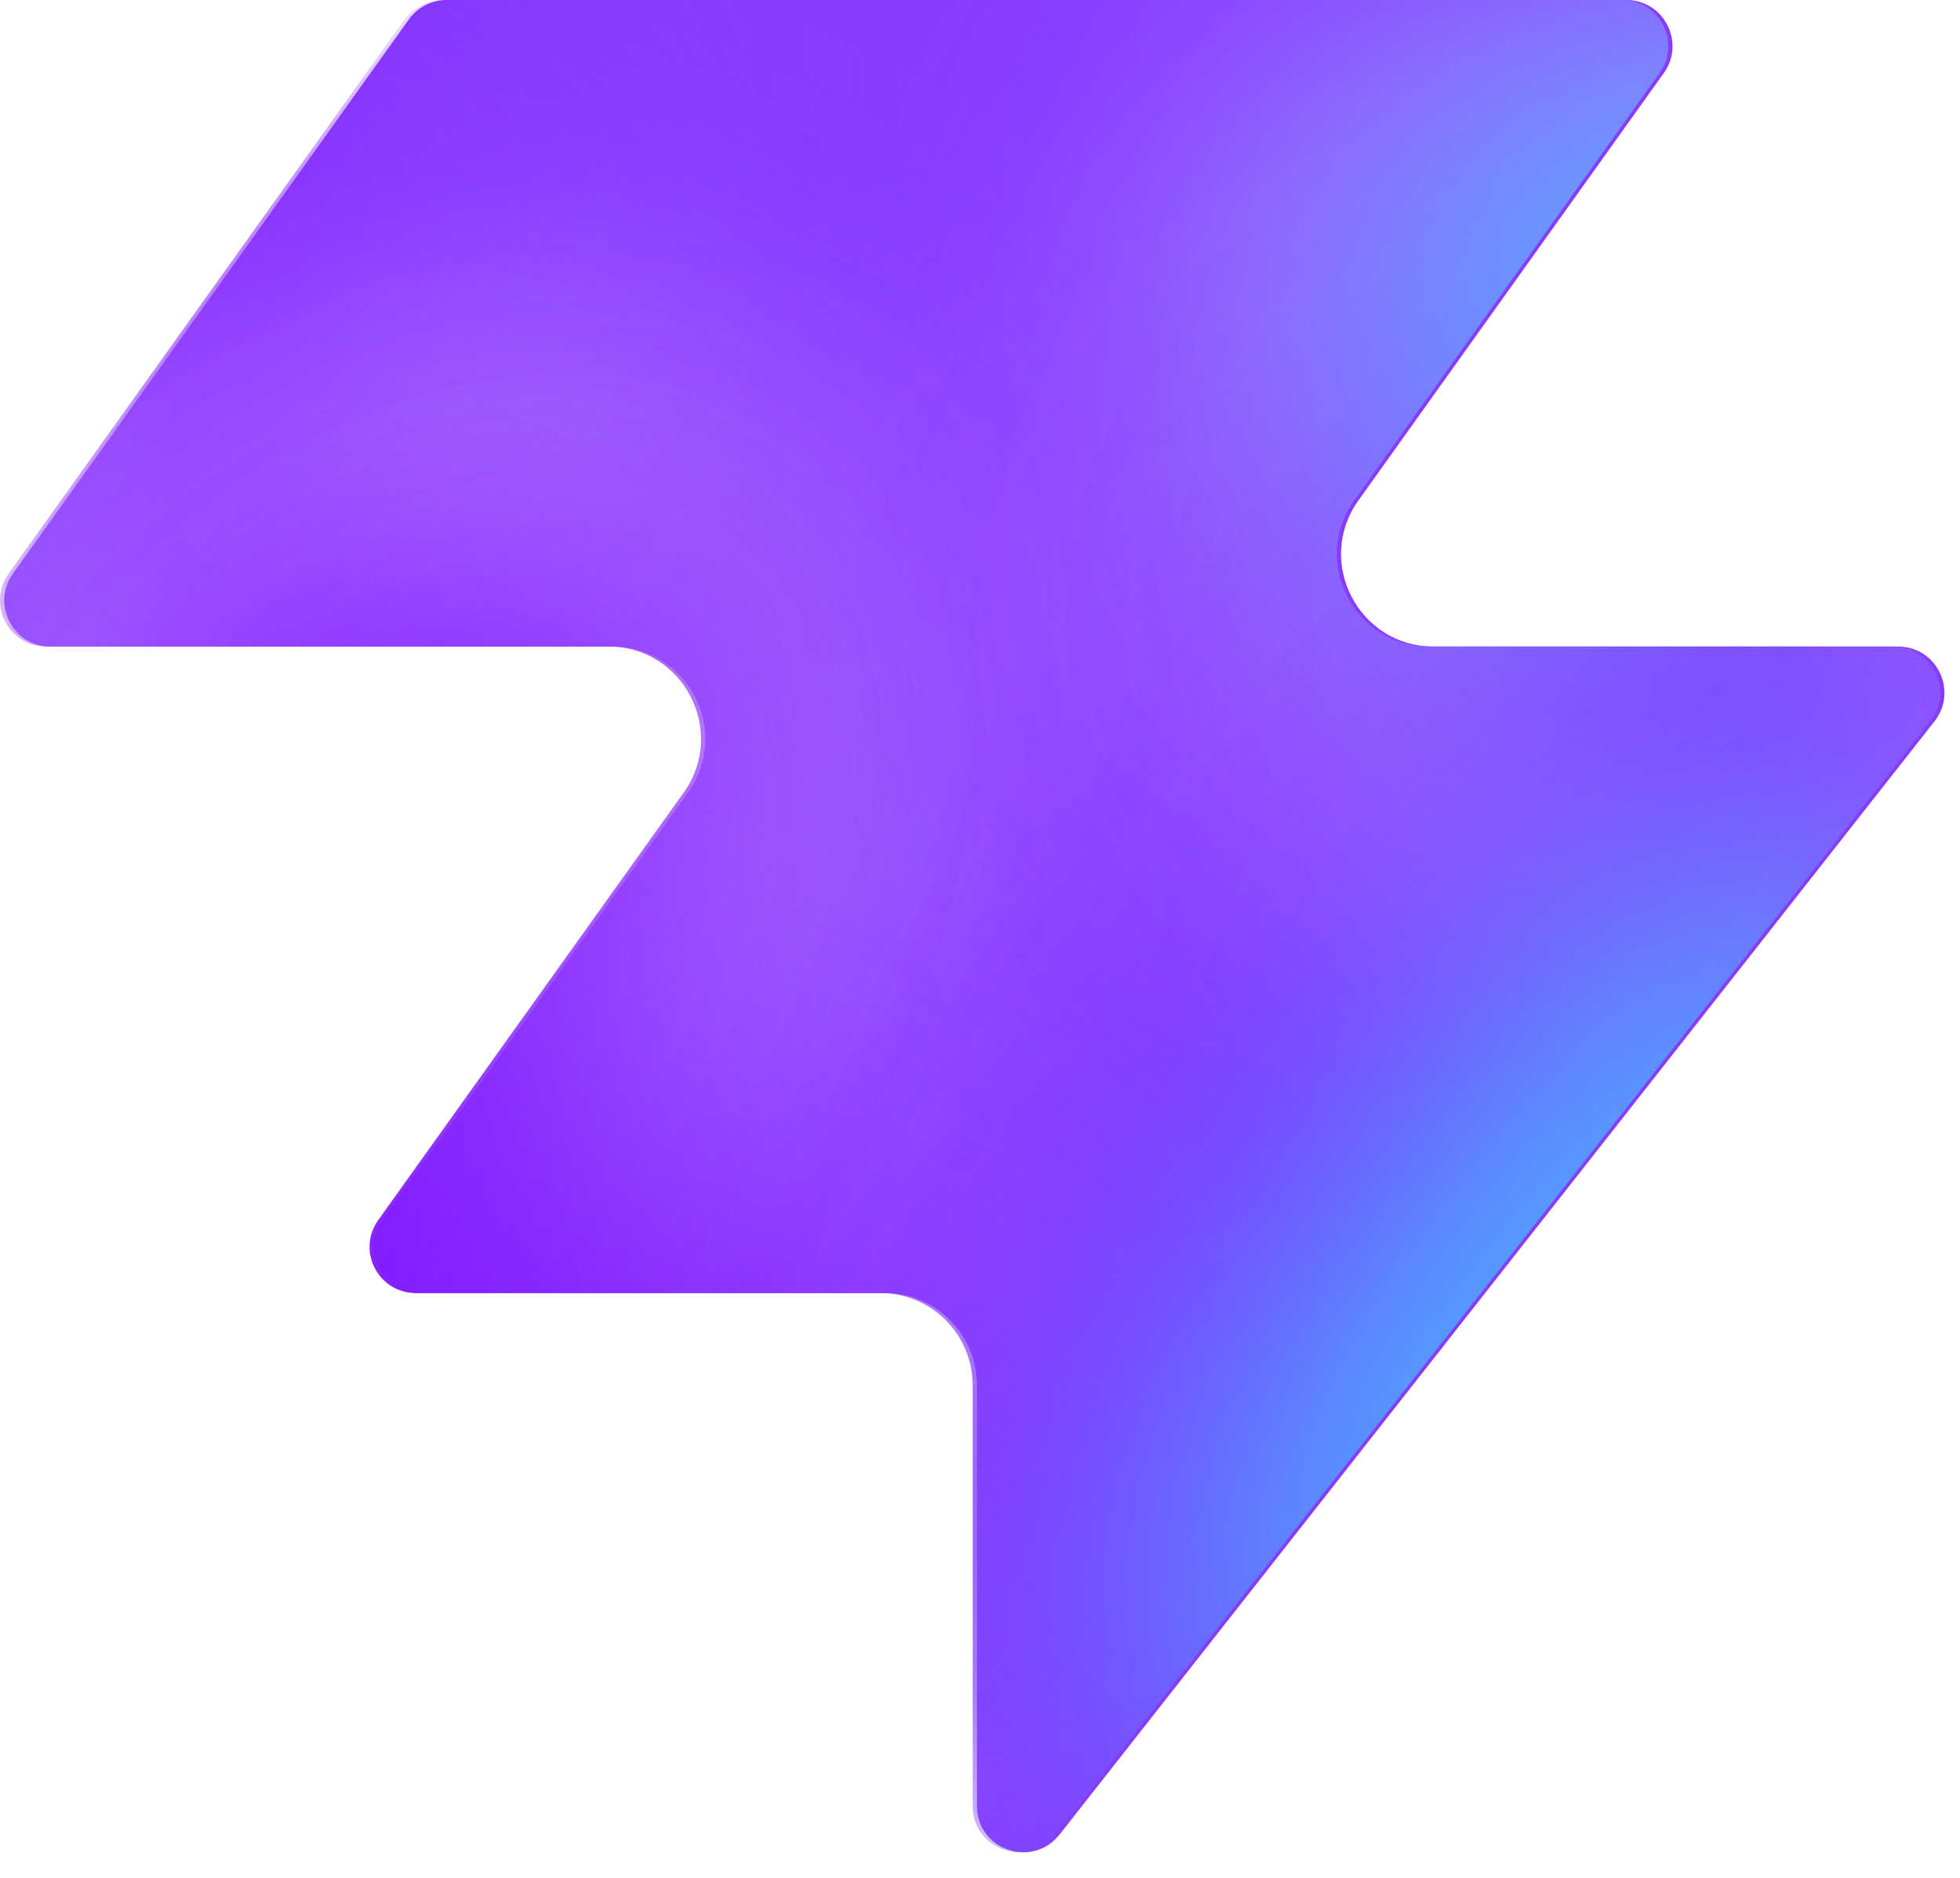
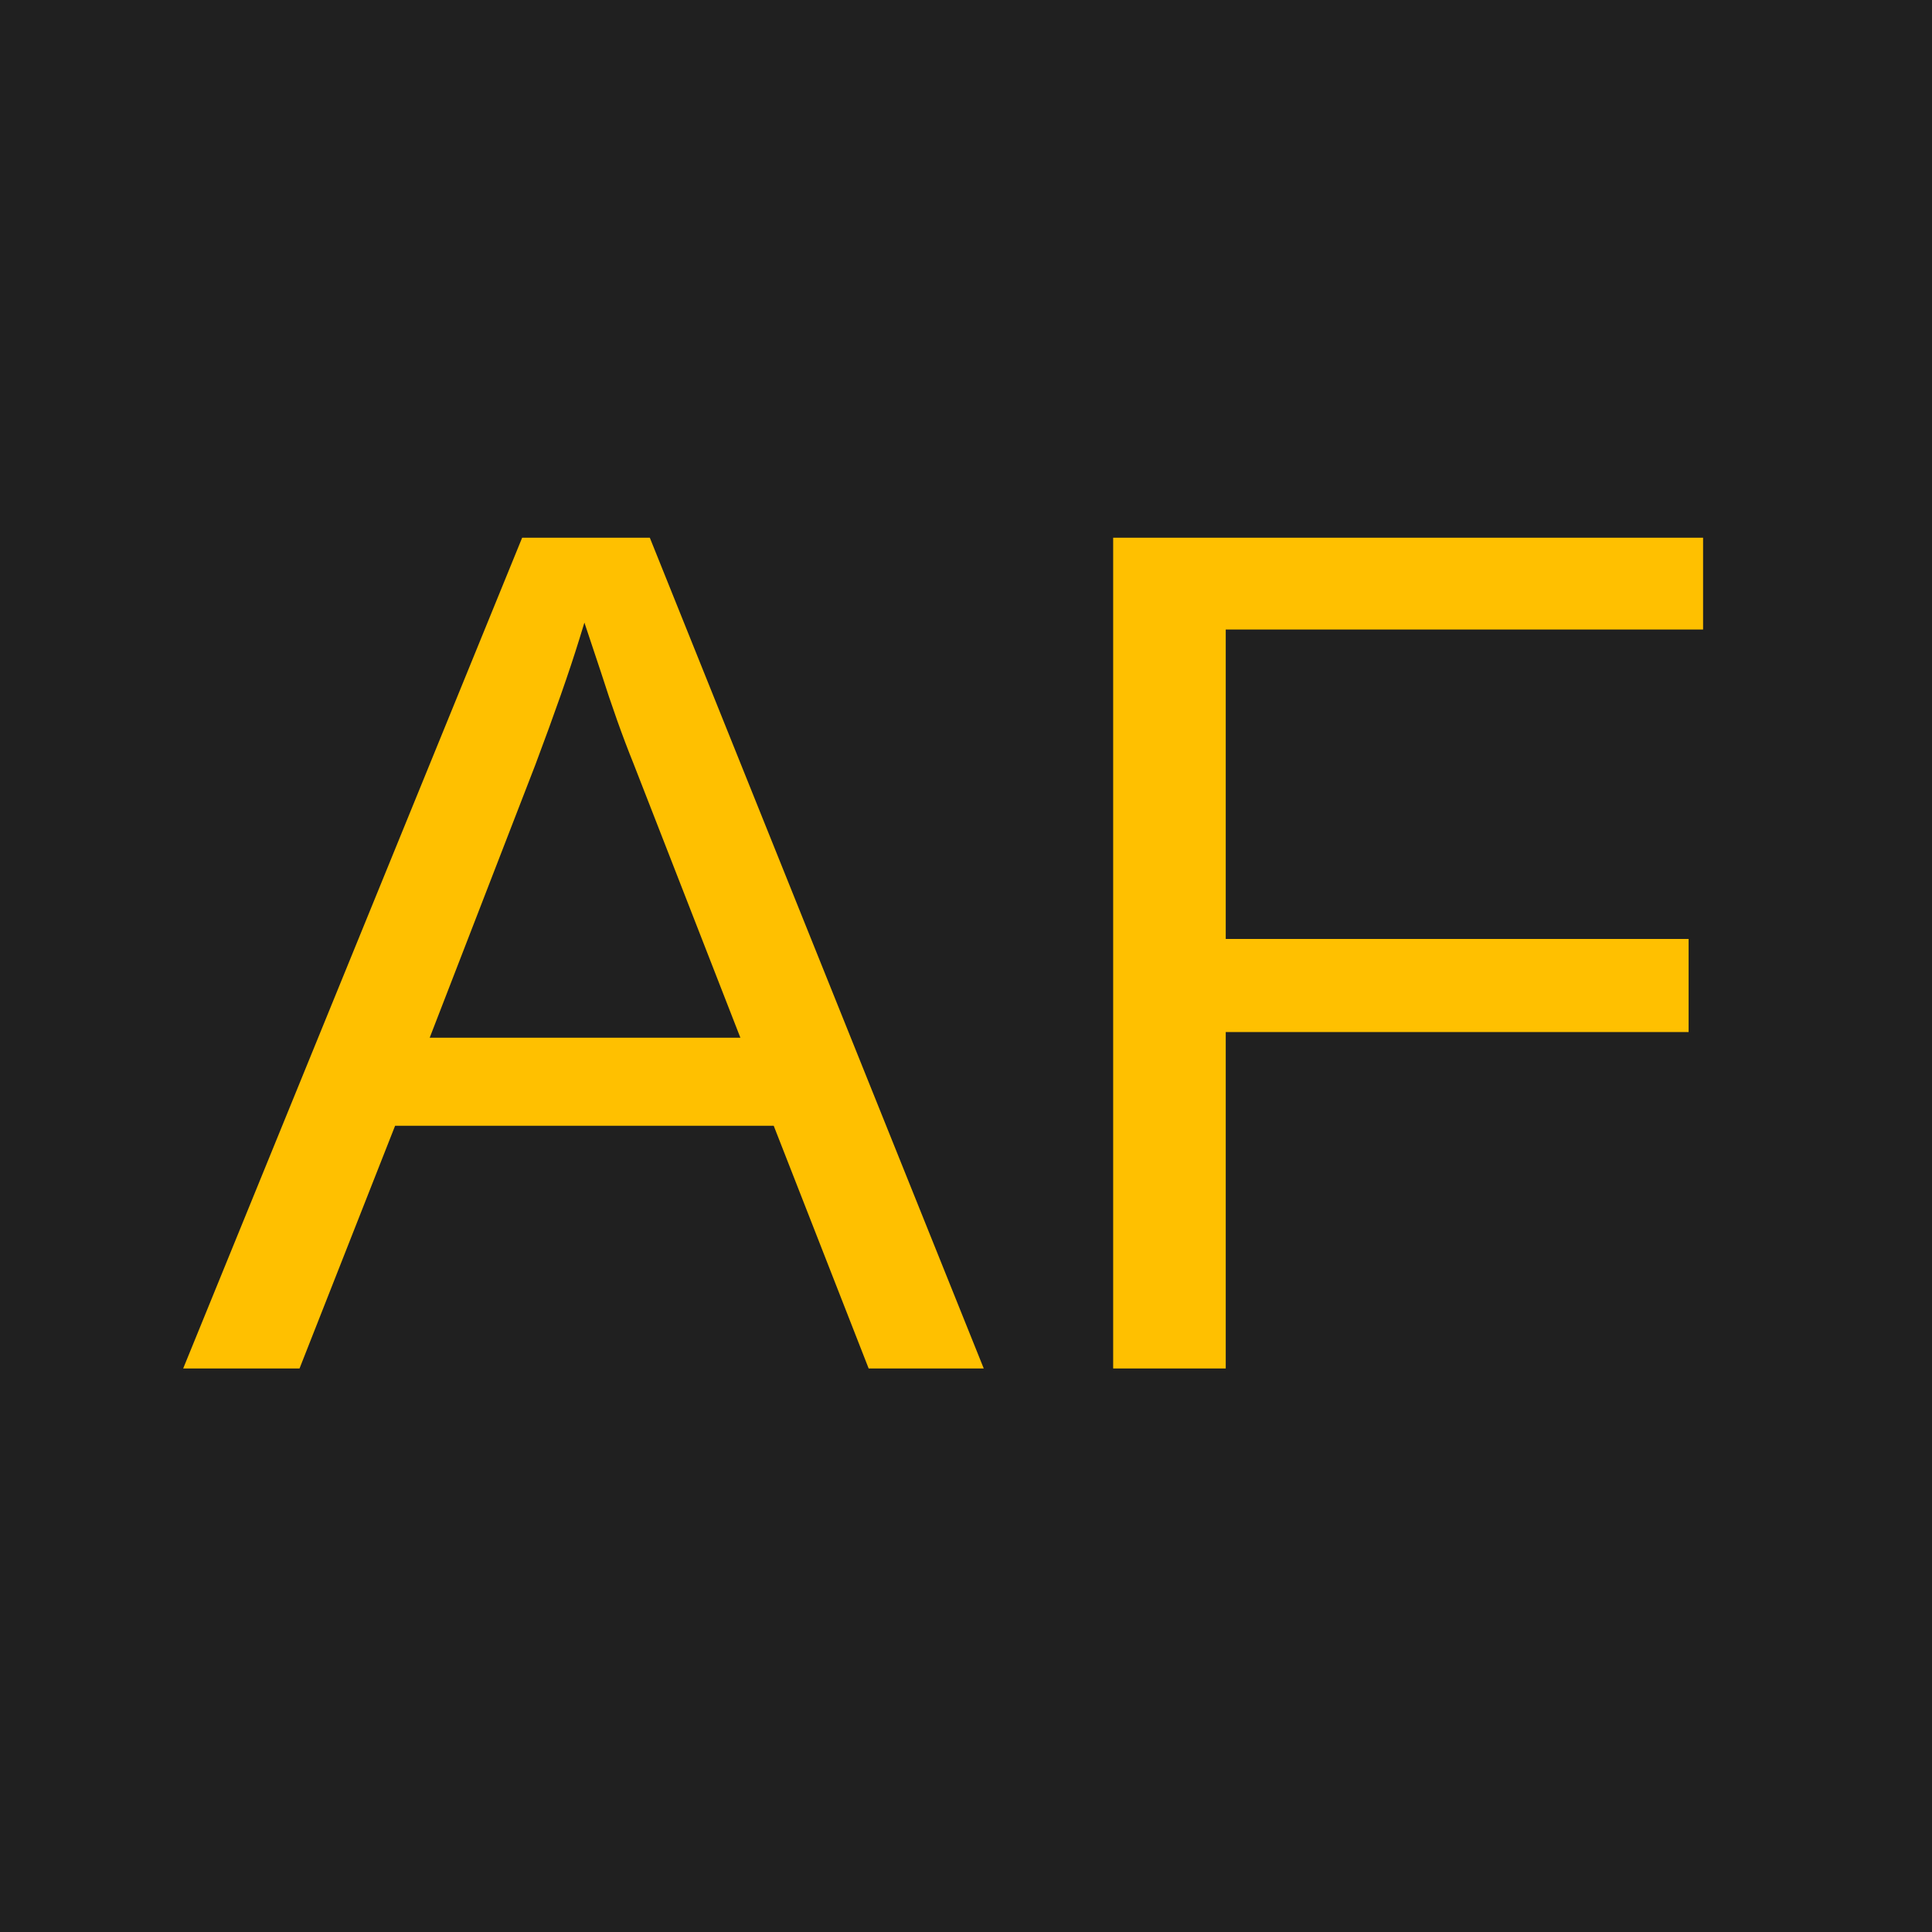
- <svg xmlns="http://www.w3.org/2000/svg" width="48" height="46" fill="none" viewBox="0 0 48 46">
-   <path fill="#863bff" d="M25.946 44.938c-.664.845-2.021.375-2.021-.698V33.937a2.26 2.26 0 0 0-2.262-2.262H10.287c-.92 0-1.456-1.04-.92-1.788l7.48-10.471c1.07-1.497 0-3.578-1.842-3.578H1.237c-.92 0-1.456-1.04-.92-1.788L10.013.474c.214-.297.556-.474.92-.474h28.894c.92 0 1.456 1.04.92 1.788l-7.48 10.471c-1.07 1.498 0 3.579 1.842 3.579h11.377c.943 0 1.473 1.088.89 1.83L25.947 44.94z" style="fill:#863bff;fill:color(display-p3 .525 .23 1);fill-opacity:1" />
-   <mask id="a" width="48" height="46" x="0" y="0" maskUnits="userSpaceOnUse" style="mask-type:alpha">
-     <path fill="#000" d="M25.842 44.938c-.664.844-2.021.375-2.021-.698V33.937a2.26 2.26 0 0 0-2.262-2.262H10.183c-.92 0-1.456-1.04-.92-1.788l7.48-10.471c1.07-1.498 0-3.579-1.842-3.579H1.133c-.92 0-1.456-1.04-.92-1.787L9.91.473c.214-.297.556-.474.92-.474h28.894c.92 0 1.456 1.04.92 1.788l-7.48 10.471c-1.07 1.498 0 3.578 1.842 3.578h11.377c.943 0 1.473 1.088.89 1.832L25.843 44.94z" style="fill:#000;fill-opacity:1" />
-   </mask>
-   <g mask="url(#a)">
-     <g filter="url(#b)">
-       <ellipse cx="5.508" cy="14.704" fill="#ede6ff" rx="5.508" ry="14.704" style="fill:#ede6ff;fill:color(display-p3 .927 .903 1);fill-opacity:1" transform="matrix(.00324 1 1 -.00324 -4.47 31.516)" />
-     </g>
-     <g filter="url(#c)">
-       <ellipse cx="10.399" cy="29.851" fill="#ede6ff" rx="10.399" ry="29.851" style="fill:#ede6ff;fill:color(display-p3 .927 .903 1);fill-opacity:1" transform="matrix(.00324 1 1 -.00324 -39.328 7.883)" />
-     </g>
-     <g filter="url(#d)">
-       <ellipse cx="5.508" cy="30.487" fill="#7e14ff" rx="5.508" ry="30.487" style="fill:#7e14ff;fill:color(display-p3 .492 .077 1);fill-opacity:1" transform="rotate(89.814 -25.913 -14.639)scale(1 -1)" />
-     </g>
-     <g filter="url(#e)">
-       <ellipse cx="5.508" cy="30.599" fill="#7e14ff" rx="5.508" ry="30.599" style="fill:#7e14ff;fill:color(display-p3 .492 .077 1);fill-opacity:1" transform="rotate(89.814 -32.644 -3.334)scale(1 -1)" />
-     </g>
-     <g filter="url(#f)">
-       <ellipse cx="5.508" cy="30.599" fill="#7e14ff" rx="5.508" ry="30.599" style="fill:#7e14ff;fill:color(display-p3 .492 .077 1);fill-opacity:1" transform="matrix(.00324 1 1 -.00324 -34.34 30.47)" />
-     </g>
-     <g filter="url(#g)">
-       <ellipse cx="14.072" cy="22.078" fill="#ede6ff" rx="14.072" ry="22.078" style="fill:#ede6ff;fill:color(display-p3 .927 .903 1);fill-opacity:1" transform="rotate(93.35 24.506 48.493)scale(-1 1)" />
-     </g>
-     <g filter="url(#h)">
-       <ellipse cx="3.47" cy="21.501" fill="#7e14ff" rx="3.47" ry="21.501" style="fill:#7e14ff;fill:color(display-p3 .492 .077 1);fill-opacity:1" transform="rotate(89.009 28.708 47.59)scale(-1 1)" />
-     </g>
-     <g filter="url(#i)">
-       <ellipse cx="3.47" cy="21.501" fill="#7e14ff" rx="3.47" ry="21.501" style="fill:#7e14ff;fill:color(display-p3 .492 .077 1);fill-opacity:1" transform="rotate(89.009 28.708 47.59)scale(-1 1)" />
-     </g>
-     <g filter="url(#j)">
-       <ellipse cx=".387" cy="8.972" fill="#7e14ff" rx="4.407" ry="29.108" style="fill:#7e14ff;fill:color(display-p3 .492 .077 1);fill-opacity:1" transform="rotate(39.51 .387 8.972)" />
-     </g>
-     <g filter="url(#k)">
-       <ellipse cx="47.523" cy="-6.092" fill="#7e14ff" rx="4.407" ry="29.108" style="fill:#7e14ff;fill:color(display-p3 .492 .077 1);fill-opacity:1" transform="rotate(37.892 47.523 -6.092)" />
-     </g>
-     <g filter="url(#l)">
-       <ellipse cx="41.412" cy="6.333" fill="#47bfff" rx="5.971" ry="9.665" style="fill:#47bfff;fill:color(display-p3 .28 .748 1);fill-opacity:1" transform="rotate(37.892 41.412 6.333)" />
-     </g>
-     <g filter="url(#m)">
-       <ellipse cx="-1.879" cy="38.332" fill="#7e14ff" rx="4.407" ry="29.108" style="fill:#7e14ff;fill:color(display-p3 .492 .077 1);fill-opacity:1" transform="rotate(37.892 -1.88 38.332)" />
-     </g>
-     <g filter="url(#n)">
-       <ellipse cx="-1.879" cy="38.332" fill="#7e14ff" rx="4.407" ry="29.108" style="fill:#7e14ff;fill:color(display-p3 .492 .077 1);fill-opacity:1" transform="rotate(37.892 -1.88 38.332)" />
-     </g>
-     <g filter="url(#o)">
-       <ellipse cx="35.651" cy="29.907" fill="#7e14ff" rx="4.407" ry="29.108" style="fill:#7e14ff;fill:color(display-p3 .492 .077 1);fill-opacity:1" transform="rotate(37.892 35.651 29.907)" />
-     </g>
-     <g filter="url(#p)">
-       <ellipse cx="38.418" cy="32.4" fill="#47bfff" rx="5.971" ry="15.297" style="fill:#47bfff;fill:color(display-p3 .28 .748 1);fill-opacity:1" transform="rotate(37.892 38.418 32.4)" />
-     </g>
-   </g>
-   <defs>
-     <filter id="b" width="60.045" height="41.654" x="-19.77" y="16.149" color-interpolation-filters="sRGB" filterUnits="userSpaceOnUse">
-       <feFlood flood-opacity="0" result="BackgroundImageFix" />
-       <feBlend in="SourceGraphic" in2="BackgroundImageFix" result="shape" />
-       <feGaussianBlur result="effect1_foregroundBlur_2002_17158" stdDeviation="7.659" />
-     </filter>
-     <filter id="c" width="90.34" height="51.437" x="-54.613" y="-7.533" color-interpolation-filters="sRGB" filterUnits="userSpaceOnUse">
-       <feFlood flood-opacity="0" result="BackgroundImageFix" />
-       <feBlend in="SourceGraphic" in2="BackgroundImageFix" result="shape" />
-       <feGaussianBlur result="effect1_foregroundBlur_2002_17158" stdDeviation="7.659" />
-     </filter>
-     <filter id="d" width="79.355" height="29.4" x="-49.64" y="2.03" color-interpolation-filters="sRGB" filterUnits="userSpaceOnUse">
-       <feFlood flood-opacity="0" result="BackgroundImageFix" />
-       <feBlend in="SourceGraphic" in2="BackgroundImageFix" result="shape" />
-       <feGaussianBlur result="effect1_foregroundBlur_2002_17158" stdDeviation="4.596" />
-     </filter>
-     <filter id="e" width="79.579" height="29.4" x="-45.045" y="20.029" color-interpolation-filters="sRGB" filterUnits="userSpaceOnUse">
-       <feFlood flood-opacity="0" result="BackgroundImageFix" />
-       <feBlend in="SourceGraphic" in2="BackgroundImageFix" result="shape" />
-       <feGaussianBlur result="effect1_foregroundBlur_2002_17158" stdDeviation="4.596" />
-     </filter>
-     <filter id="f" width="79.579" height="29.4" x="-43.513" y="21.178" color-interpolation-filters="sRGB" filterUnits="userSpaceOnUse">
-       <feFlood flood-opacity="0" result="BackgroundImageFix" />
-       <feBlend in="SourceGraphic" in2="BackgroundImageFix" result="shape" />
-       <feGaussianBlur result="effect1_foregroundBlur_2002_17158" stdDeviation="4.596" />
-     </filter>
-     <filter id="g" width="74.749" height="58.852" x="15.756" y="-17.901" color-interpolation-filters="sRGB" filterUnits="userSpaceOnUse">
-       <feFlood flood-opacity="0" result="BackgroundImageFix" />
-       <feBlend in="SourceGraphic" in2="BackgroundImageFix" result="shape" />
-       <feGaussianBlur result="effect1_foregroundBlur_2002_17158" stdDeviation="7.659" />
-     </filter>
-     <filter id="h" width="61.377" height="25.362" x="23.548" y="2.284" color-interpolation-filters="sRGB" filterUnits="userSpaceOnUse">
-       <feFlood flood-opacity="0" result="BackgroundImageFix" />
-       <feBlend in="SourceGraphic" in2="BackgroundImageFix" result="shape" />
-       <feGaussianBlur result="effect1_foregroundBlur_2002_17158" stdDeviation="4.596" />
-     </filter>
-     <filter id="i" width="61.377" height="25.362" x="23.548" y="2.284" color-interpolation-filters="sRGB" filterUnits="userSpaceOnUse">
-       <feFlood flood-opacity="0" result="BackgroundImageFix" />
-       <feBlend in="SourceGraphic" in2="BackgroundImageFix" result="shape" />
-       <feGaussianBlur result="effect1_foregroundBlur_2002_17158" stdDeviation="4.596" />
-     </filter>
-     <filter id="j" width="56.045" height="63.649" x="-27.636" y="-22.853" color-interpolation-filters="sRGB" filterUnits="userSpaceOnUse">
-       <feFlood flood-opacity="0" result="BackgroundImageFix" />
-       <feBlend in="SourceGraphic" in2="BackgroundImageFix" result="shape" />
-       <feGaussianBlur result="effect1_foregroundBlur_2002_17158" stdDeviation="4.596" />
-     </filter>
-     <filter id="k" width="54.814" height="64.646" x="20.116" y="-38.415" color-interpolation-filters="sRGB" filterUnits="userSpaceOnUse">
-       <feFlood flood-opacity="0" result="BackgroundImageFix" />
-       <feBlend in="SourceGraphic" in2="BackgroundImageFix" result="shape" />
-       <feGaussianBlur result="effect1_foregroundBlur_2002_17158" stdDeviation="4.596" />
-     </filter>
-     <filter id="l" width="33.541" height="35.313" x="24.641" y="-11.323" color-interpolation-filters="sRGB" filterUnits="userSpaceOnUse">
-       <feFlood flood-opacity="0" result="BackgroundImageFix" />
-       <feBlend in="SourceGraphic" in2="BackgroundImageFix" result="shape" />
-       <feGaussianBlur result="effect1_foregroundBlur_2002_17158" stdDeviation="4.596" />
-     </filter>
-     <filter id="m" width="54.814" height="64.646" x="-29.286" y="6.009" color-interpolation-filters="sRGB" filterUnits="userSpaceOnUse">
-       <feFlood flood-opacity="0" result="BackgroundImageFix" />
-       <feBlend in="SourceGraphic" in2="BackgroundImageFix" result="shape" />
-       <feGaussianBlur result="effect1_foregroundBlur_2002_17158" stdDeviation="4.596" />
-     </filter>
-     <filter id="n" width="54.814" height="64.646" x="-29.286" y="6.009" color-interpolation-filters="sRGB" filterUnits="userSpaceOnUse">
-       <feFlood flood-opacity="0" result="BackgroundImageFix" />
-       <feBlend in="SourceGraphic" in2="BackgroundImageFix" result="shape" />
-       <feGaussianBlur result="effect1_foregroundBlur_2002_17158" stdDeviation="4.596" />
-     </filter>
-     <filter id="o" width="54.814" height="64.646" x="8.244" y="-2.416" color-interpolation-filters="sRGB" filterUnits="userSpaceOnUse">
-       <feFlood flood-opacity="0" result="BackgroundImageFix" />
-       <feBlend in="SourceGraphic" in2="BackgroundImageFix" result="shape" />
-       <feGaussianBlur result="effect1_foregroundBlur_2002_17158" stdDeviation="4.596" />
-     </filter>
-     <filter id="p" width="39.409" height="43.623" x="18.713" y="10.588" color-interpolation-filters="sRGB" filterUnits="userSpaceOnUse">
-       <feFlood flood-opacity="0" result="BackgroundImageFix" />
-       <feBlend in="SourceGraphic" in2="BackgroundImageFix" result="shape" />
-       <feGaussianBlur result="effect1_foregroundBlur_2002_17158" stdDeviation="4.596" />
-     </filter>
-   </defs>
+ <svg xmlns="http://www.w3.org/2000/svg" width="48" height="48" viewBox="0 0 48 48">
+   <rect width="48" height="48" fill="#202020" />
+   <text x="24" y="34" font-family="Barlow Condensed, Arial, sans-serif" font-size="30" font-weight="400" fill="#ffc000" text-anchor="middle" letter-spacing="0.023em">AF</text>
</svg>
